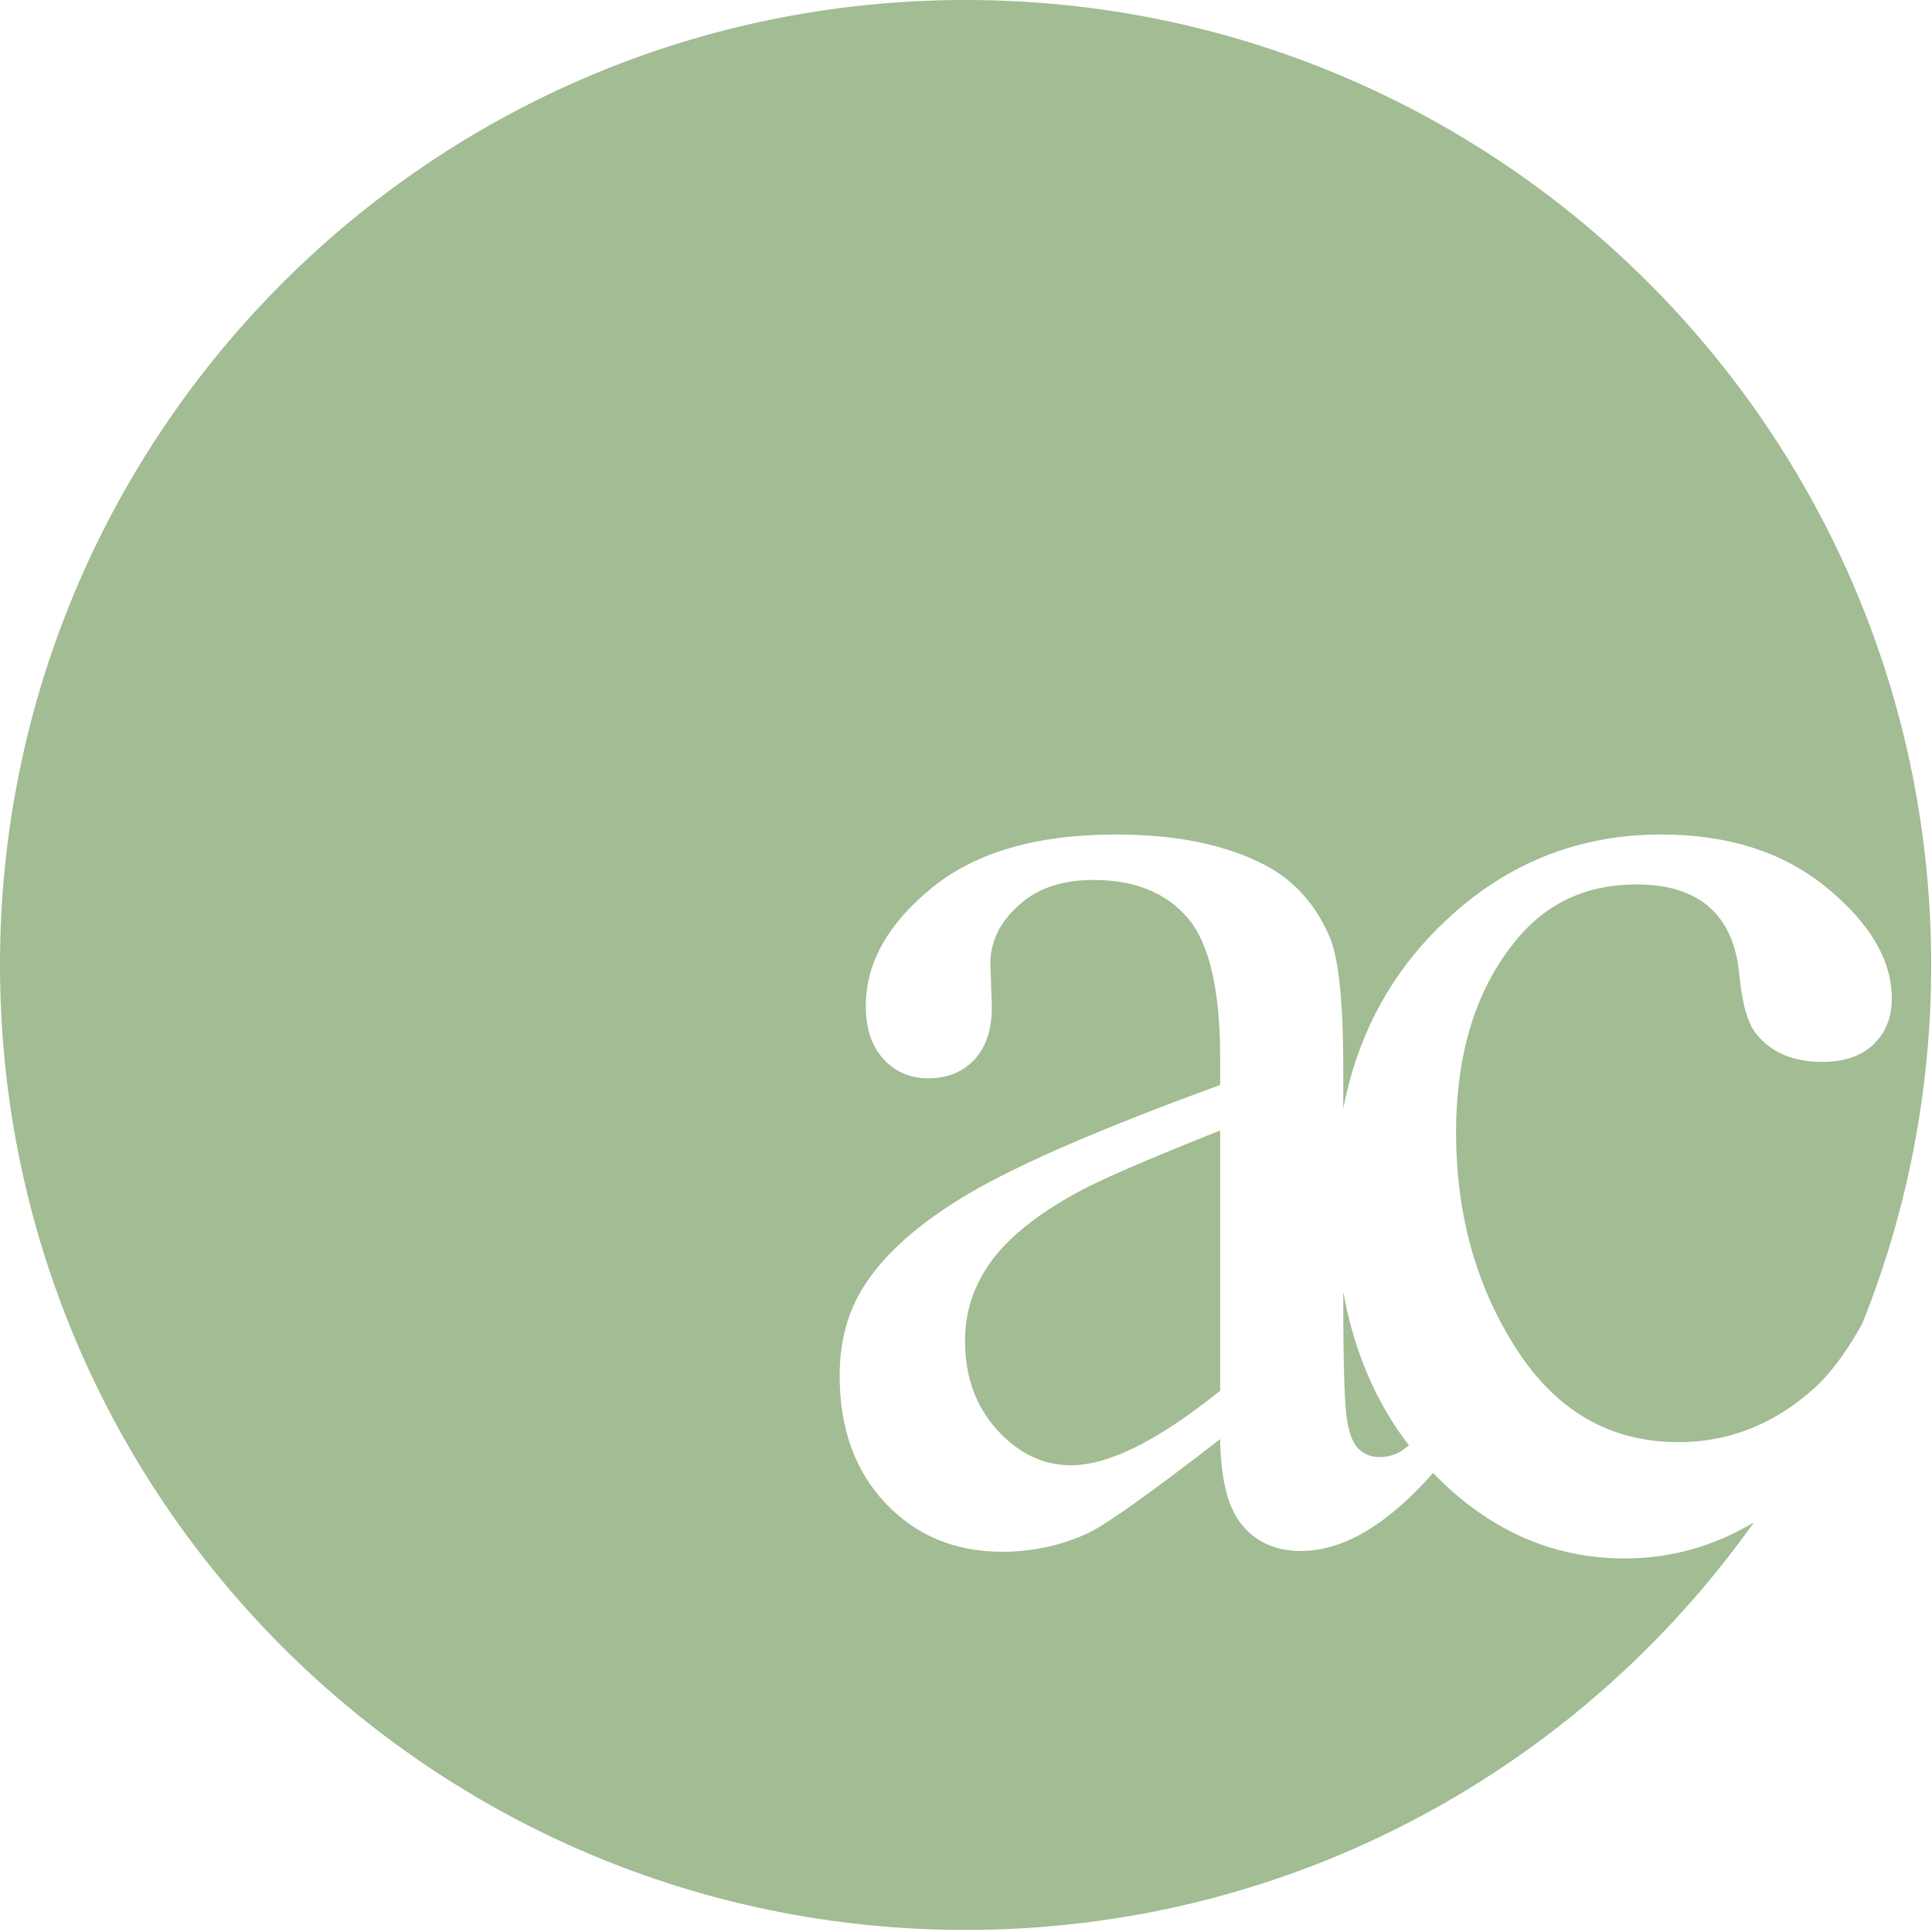
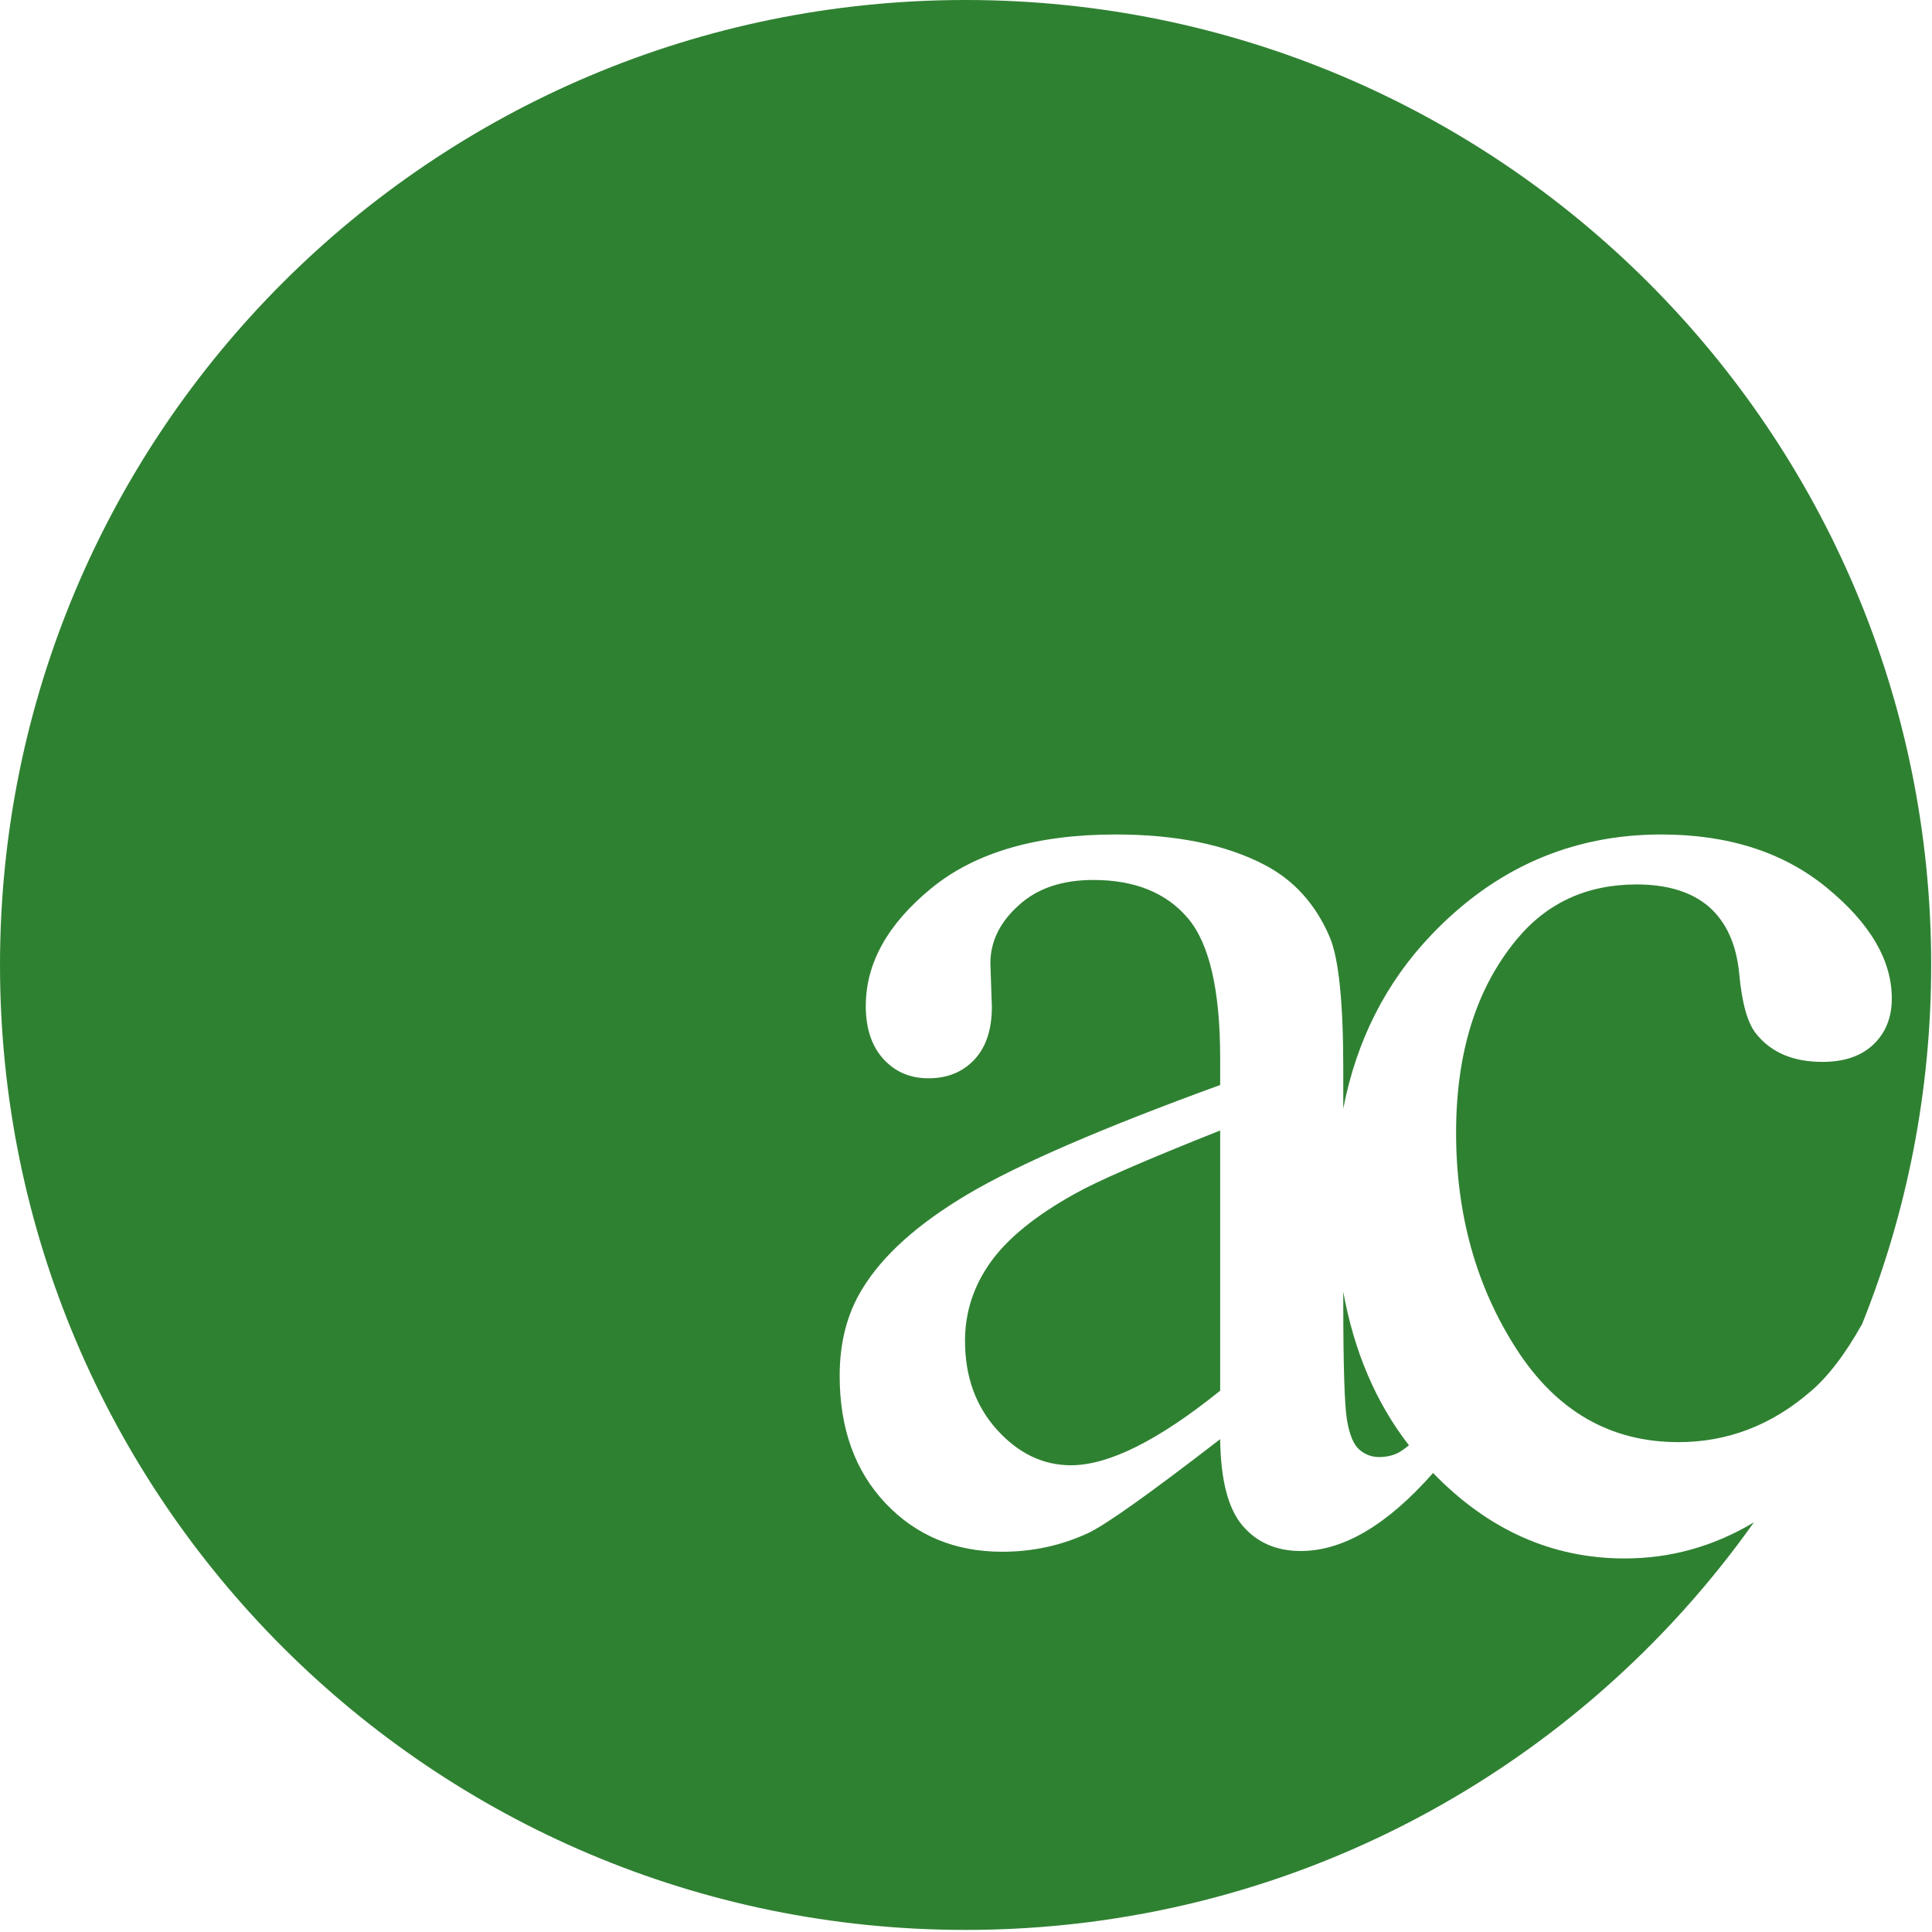
<svg xmlns="http://www.w3.org/2000/svg" width="453px" height="453px" viewBox="0 0 453 453" version="1.1">
  <defs />
  <g id="Page-1" stroke="none" stroke-width="1" fill="none" fill-rule="evenodd">
-     <g id="Oval-3-+-ac-Copy" fill="#A2BC93">
+     <g id="Oval-3-+-ac-Copy" fill="#2F8132">
      <path d="M411.232,356.959 C370.218,414.778 302.72,452.514 226.404,452.514 C101.364,452.514 0,351.215 0,226.257 C0,101.299 101.364,0 226.404,0 C351.443,0 452.807,101.299 452.807,226.257 C452.807,256.003 447.063,284.409 436.623,310.426 C432.6,317.609 428.503,322.943 424.332,326.429 C415.235,334.238 404.973,338.142 393.543,338.142 C377.566,338.142 364.883,330.829 355.495,316.202 C346.107,301.575 341.413,284.705 341.413,265.591 C341.413,246.827 346.136,231.735 355.583,220.313 C362.697,211.688 372.085,207.376 383.747,207.376 C390.978,207.376 396.634,209.124 400.716,212.621 C404.798,216.234 407.159,221.478 407.801,228.355 C408.442,235.231 409.754,239.893 411.737,242.34 C415.235,246.769 420.425,248.984 427.306,248.984 C432.437,248.984 436.431,247.614 439.289,244.875 C442.146,242.136 443.575,238.553 443.575,234.124 C443.575,225.15 438.502,216.496 428.355,208.163 C418.209,199.83 405.264,195.663 389.52,195.663 C368.528,195.663 350.539,203.53 335.553,219.264 C324.907,230.441 318.042,244 314.959,259.942 L314.959,250.557 C314.959,235.056 313.91,224.8 311.81,219.788 C308.545,212.096 303.472,206.444 296.591,202.831 C287.494,198.052 275.832,195.663 261.604,195.663 C243.061,195.663 228.658,199.859 218.396,208.25 C208.133,216.642 203.001,225.849 203.001,235.872 C203.001,241.117 204.372,245.254 207.112,248.284 C209.853,251.314 213.381,252.83 217.696,252.83 C222.127,252.83 225.714,251.373 228.454,248.459 C231.195,245.545 232.565,241.408 232.565,236.047 L232.215,225.907 C232.215,220.779 234.431,216.234 238.863,212.271 C243.178,208.309 249.009,206.327 256.356,206.327 C266.036,206.327 273.412,209.299 278.485,215.243 C283.559,221.187 286.095,232.142 286.095,248.109 L286.095,254.403 C258.572,264.426 238.892,272.934 227.055,279.927 C215.217,286.92 206.908,294.379 202.127,302.304 C198.628,308.015 196.879,314.774 196.879,322.583 C196.879,334.937 200.465,344.902 207.637,352.477 C214.809,360.053 223.935,363.841 235.014,363.841 C242.128,363.841 248.834,362.384 255.132,359.47 C259.33,357.489 269.651,350.146 286.095,337.443 C286.212,347 287.961,353.759 291.343,357.722 C294.725,361.685 299.273,363.666 304.988,363.666 C314.923,363.666 325.265,357.568 336.014,345.373 C348.951,358.734 363.929,365.414 380.948,365.414 C391.708,365.414 401.803,362.596 411.232,356.959 Z M314.959,302.898 L314.959,304.926 C314.959,320.194 315.251,329.547 315.834,332.985 C316.417,336.423 317.379,338.725 318.72,339.89 C320.061,341.056 321.607,341.638 323.356,341.638 C325.222,341.638 326.855,341.231 328.254,340.415 C328.831,340.058 329.533,339.55 330.361,338.89 C322.642,328.941 317.508,316.944 314.959,302.898 Z M286.095,326.079 L286.095,265.067 C268.485,272.06 257.114,277.013 251.983,279.927 C242.77,285.055 236.181,290.416 232.215,296.01 C228.25,301.605 226.268,307.723 226.268,314.366 C226.268,322.758 228.775,329.722 233.79,335.258 C238.805,340.794 244.577,343.562 251.108,343.562 C259.972,343.562 271.634,337.734 286.095,326.079 Z" id="ac-green-" />
    </g>
  </g>
</svg>
